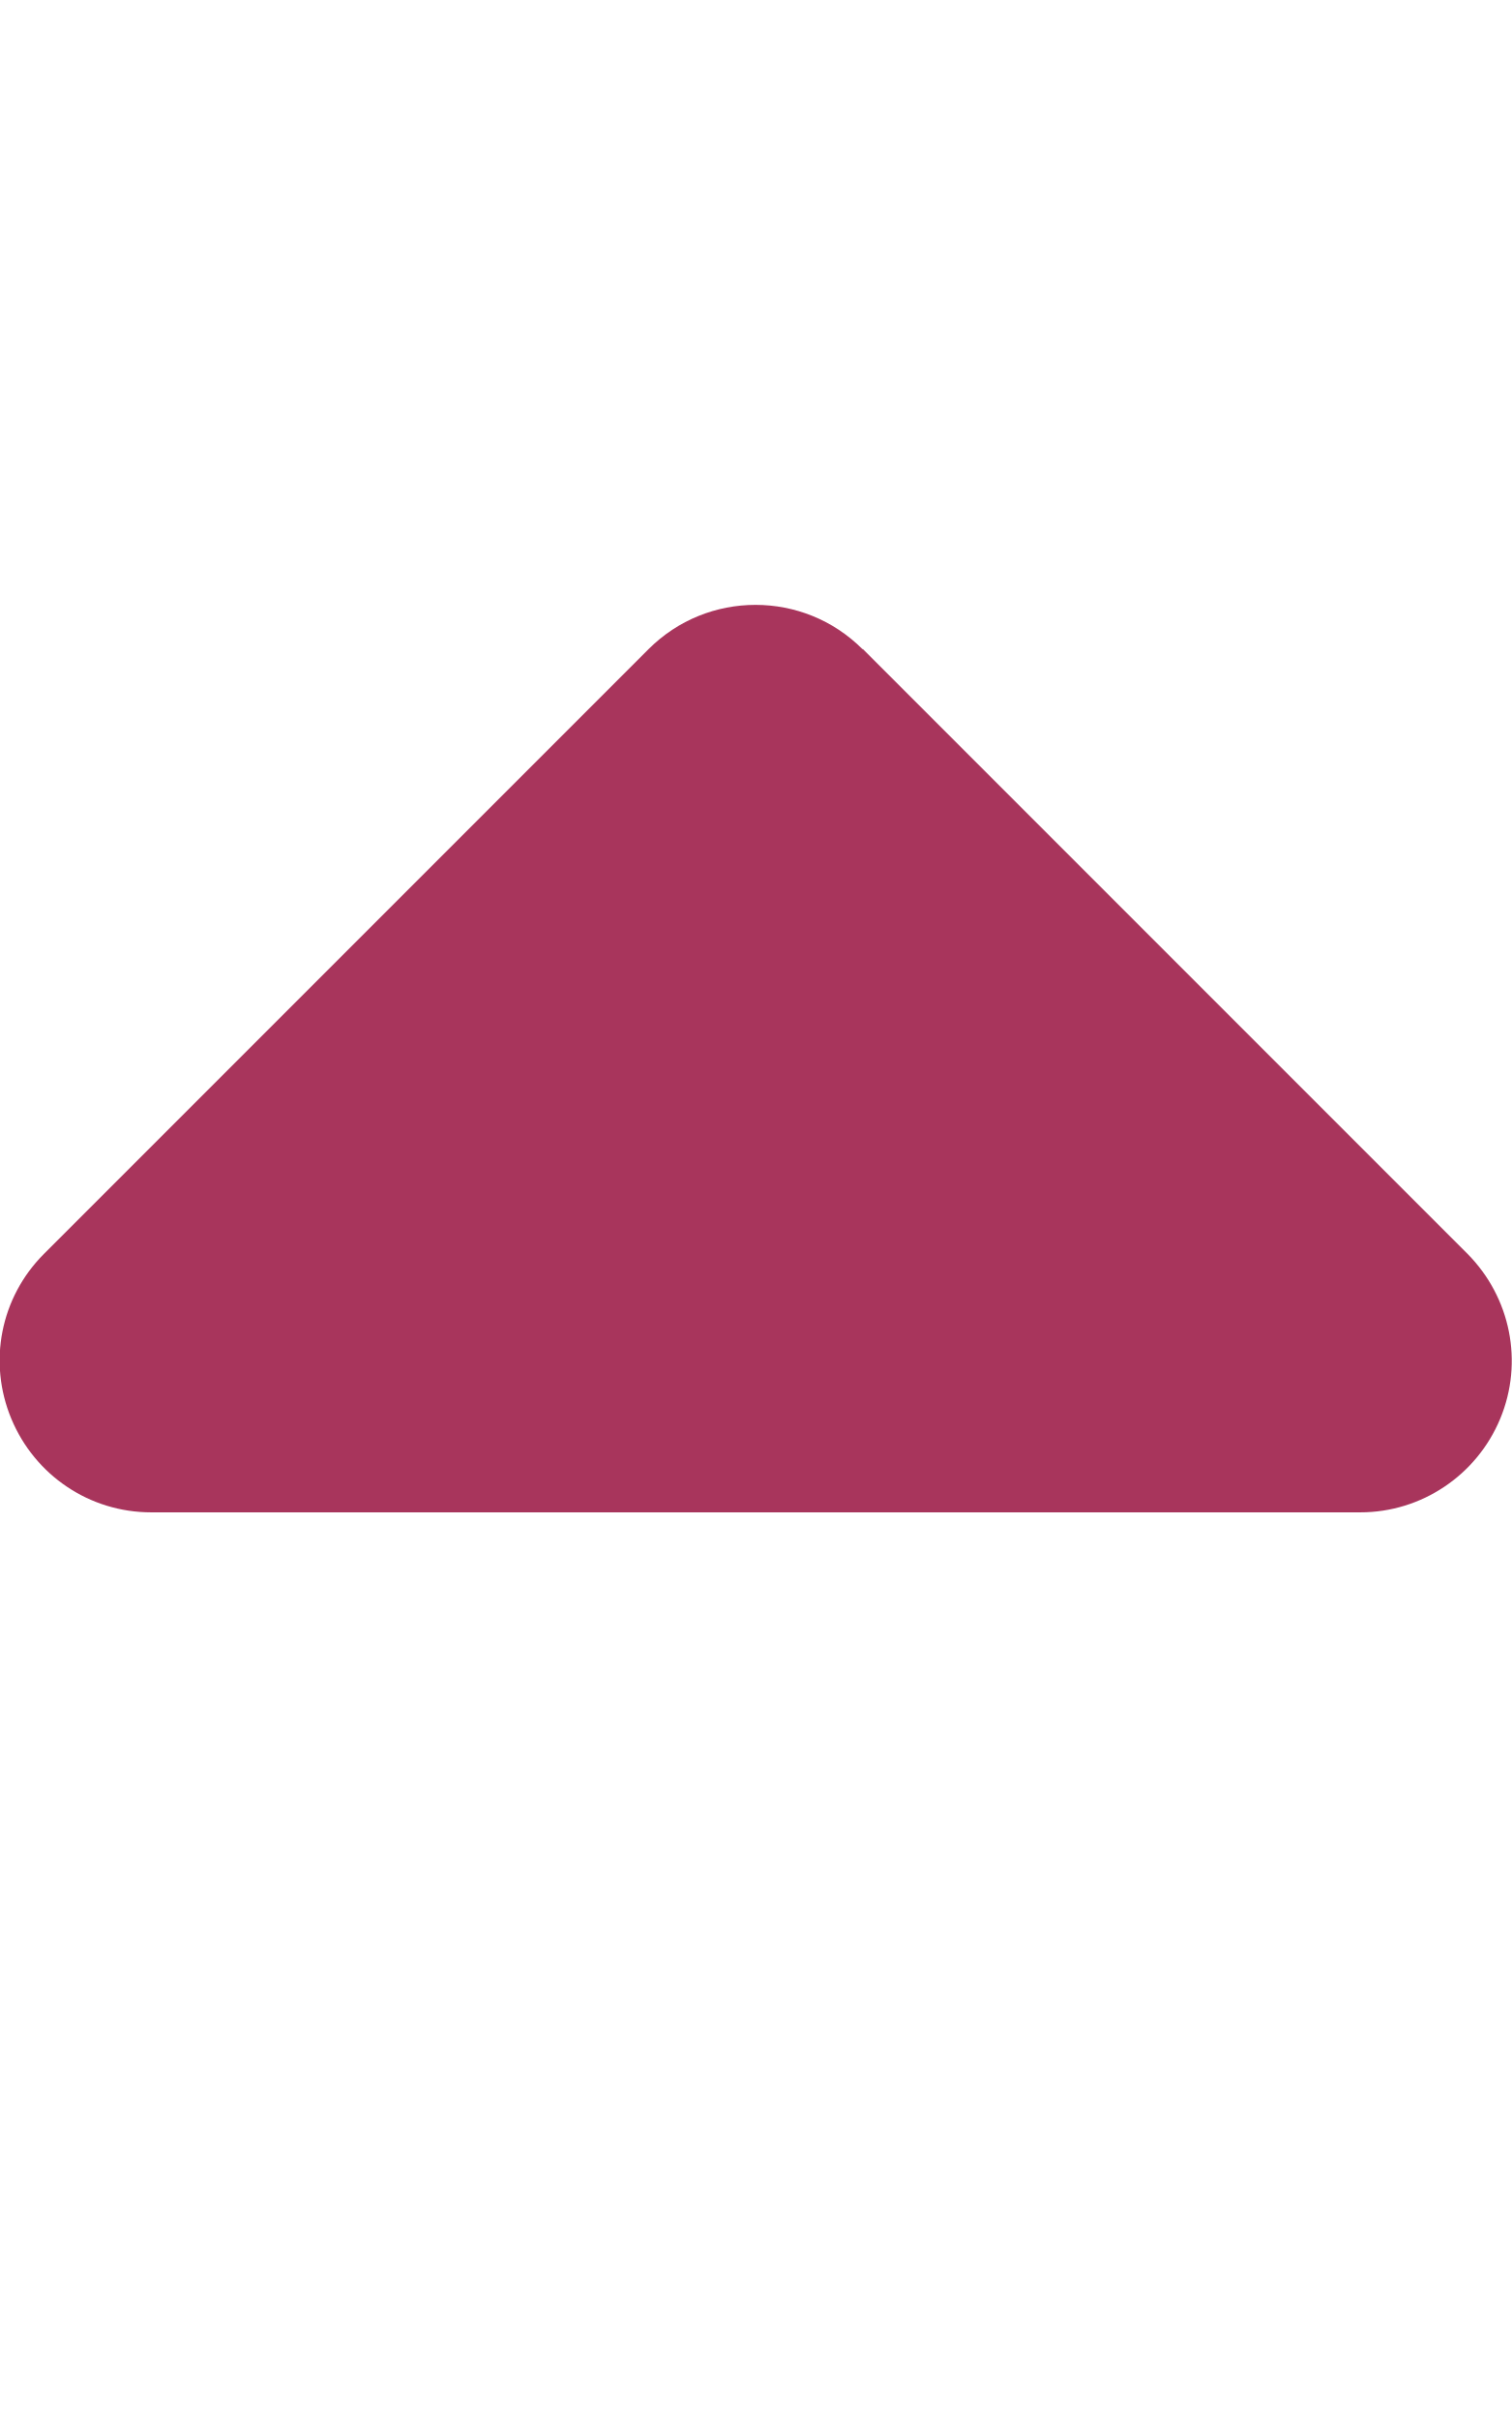
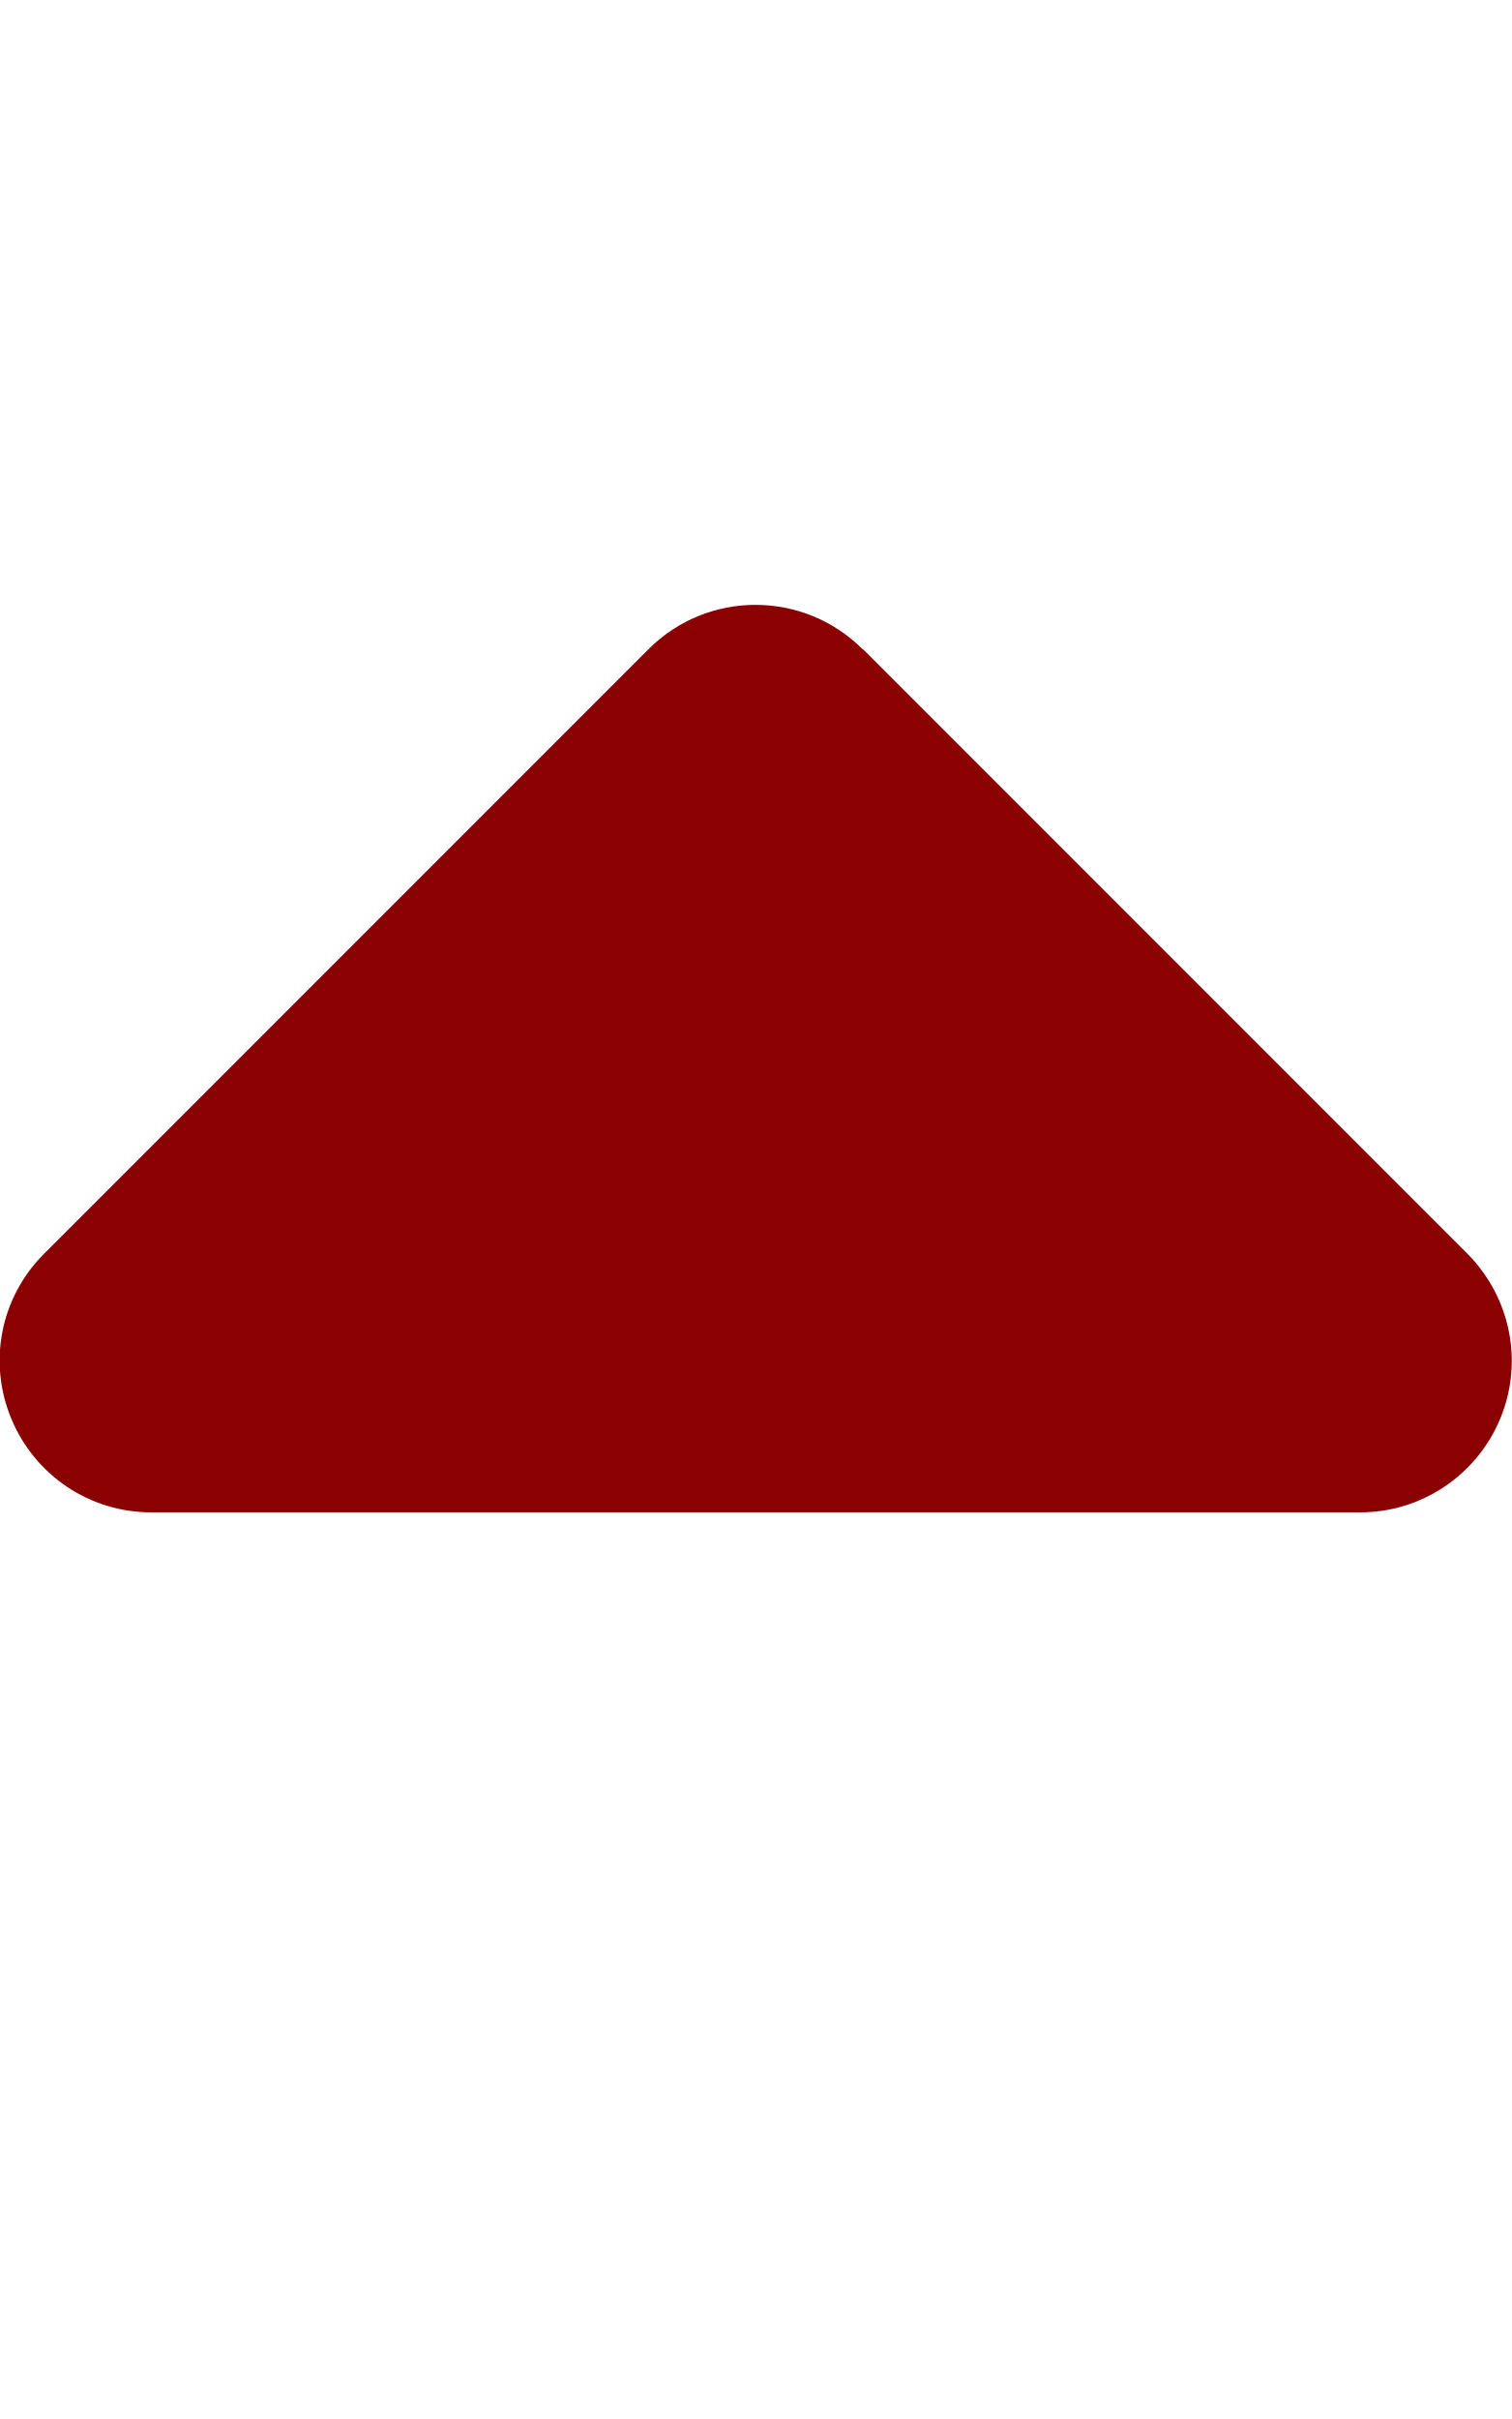
<svg xmlns="http://www.w3.org/2000/svg" viewBox="0 0 320 512">
-   <path fill="#a8355c" d="M182.6 137.4c-12.5-12.5-32.8-12.5-45.3 0l-128 128c-9.2 9.2-11.9 22.9-6.9 34.9s16.6 19.8 29.6 19.8l256 0c12.9 0 24.6-7.8 29.6-19.8s2.2-25.7-6.9-34.9l-128-128z" />
+   <path fill="#8b0000" d="M182.6 137.4c-12.5-12.5-32.8-12.5-45.3 0l-128 128c-9.2 9.2-11.9 22.9-6.9 34.9s16.6 19.8 29.6 19.8l256 0c12.9 0 24.6-7.8 29.6-19.8s2.2-25.7-6.9-34.9l-128-128z" />
</svg>
